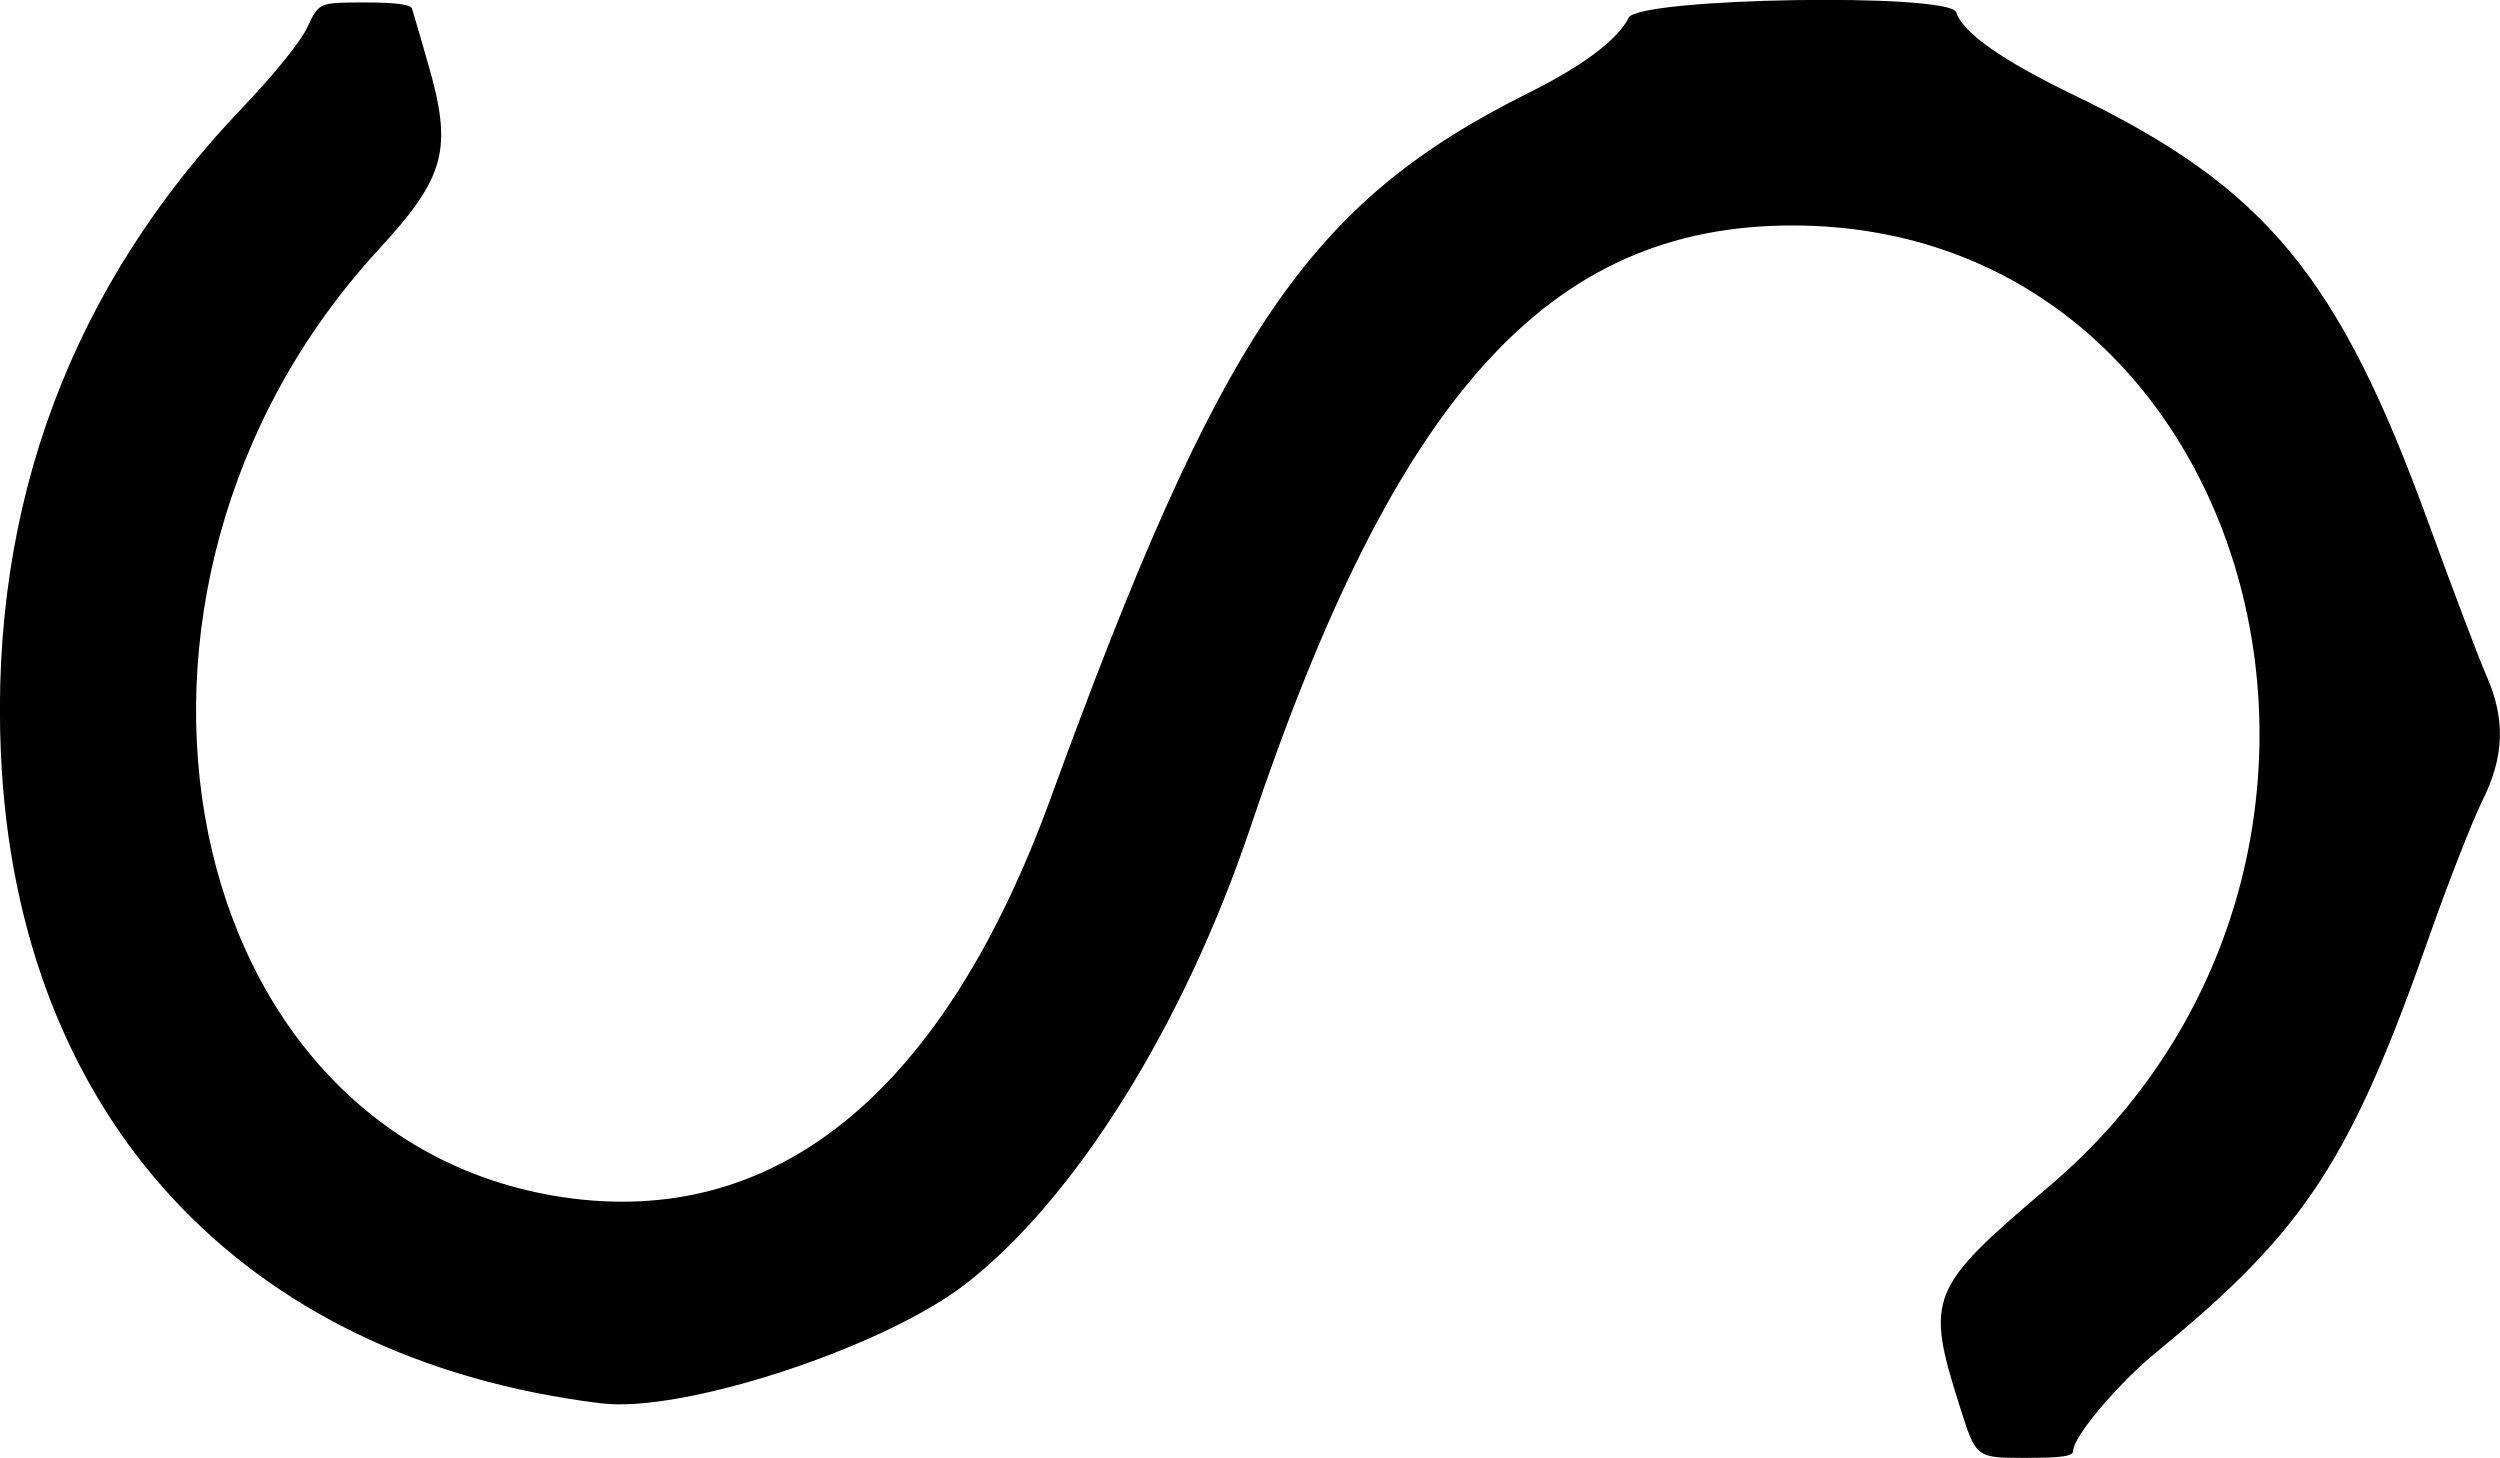
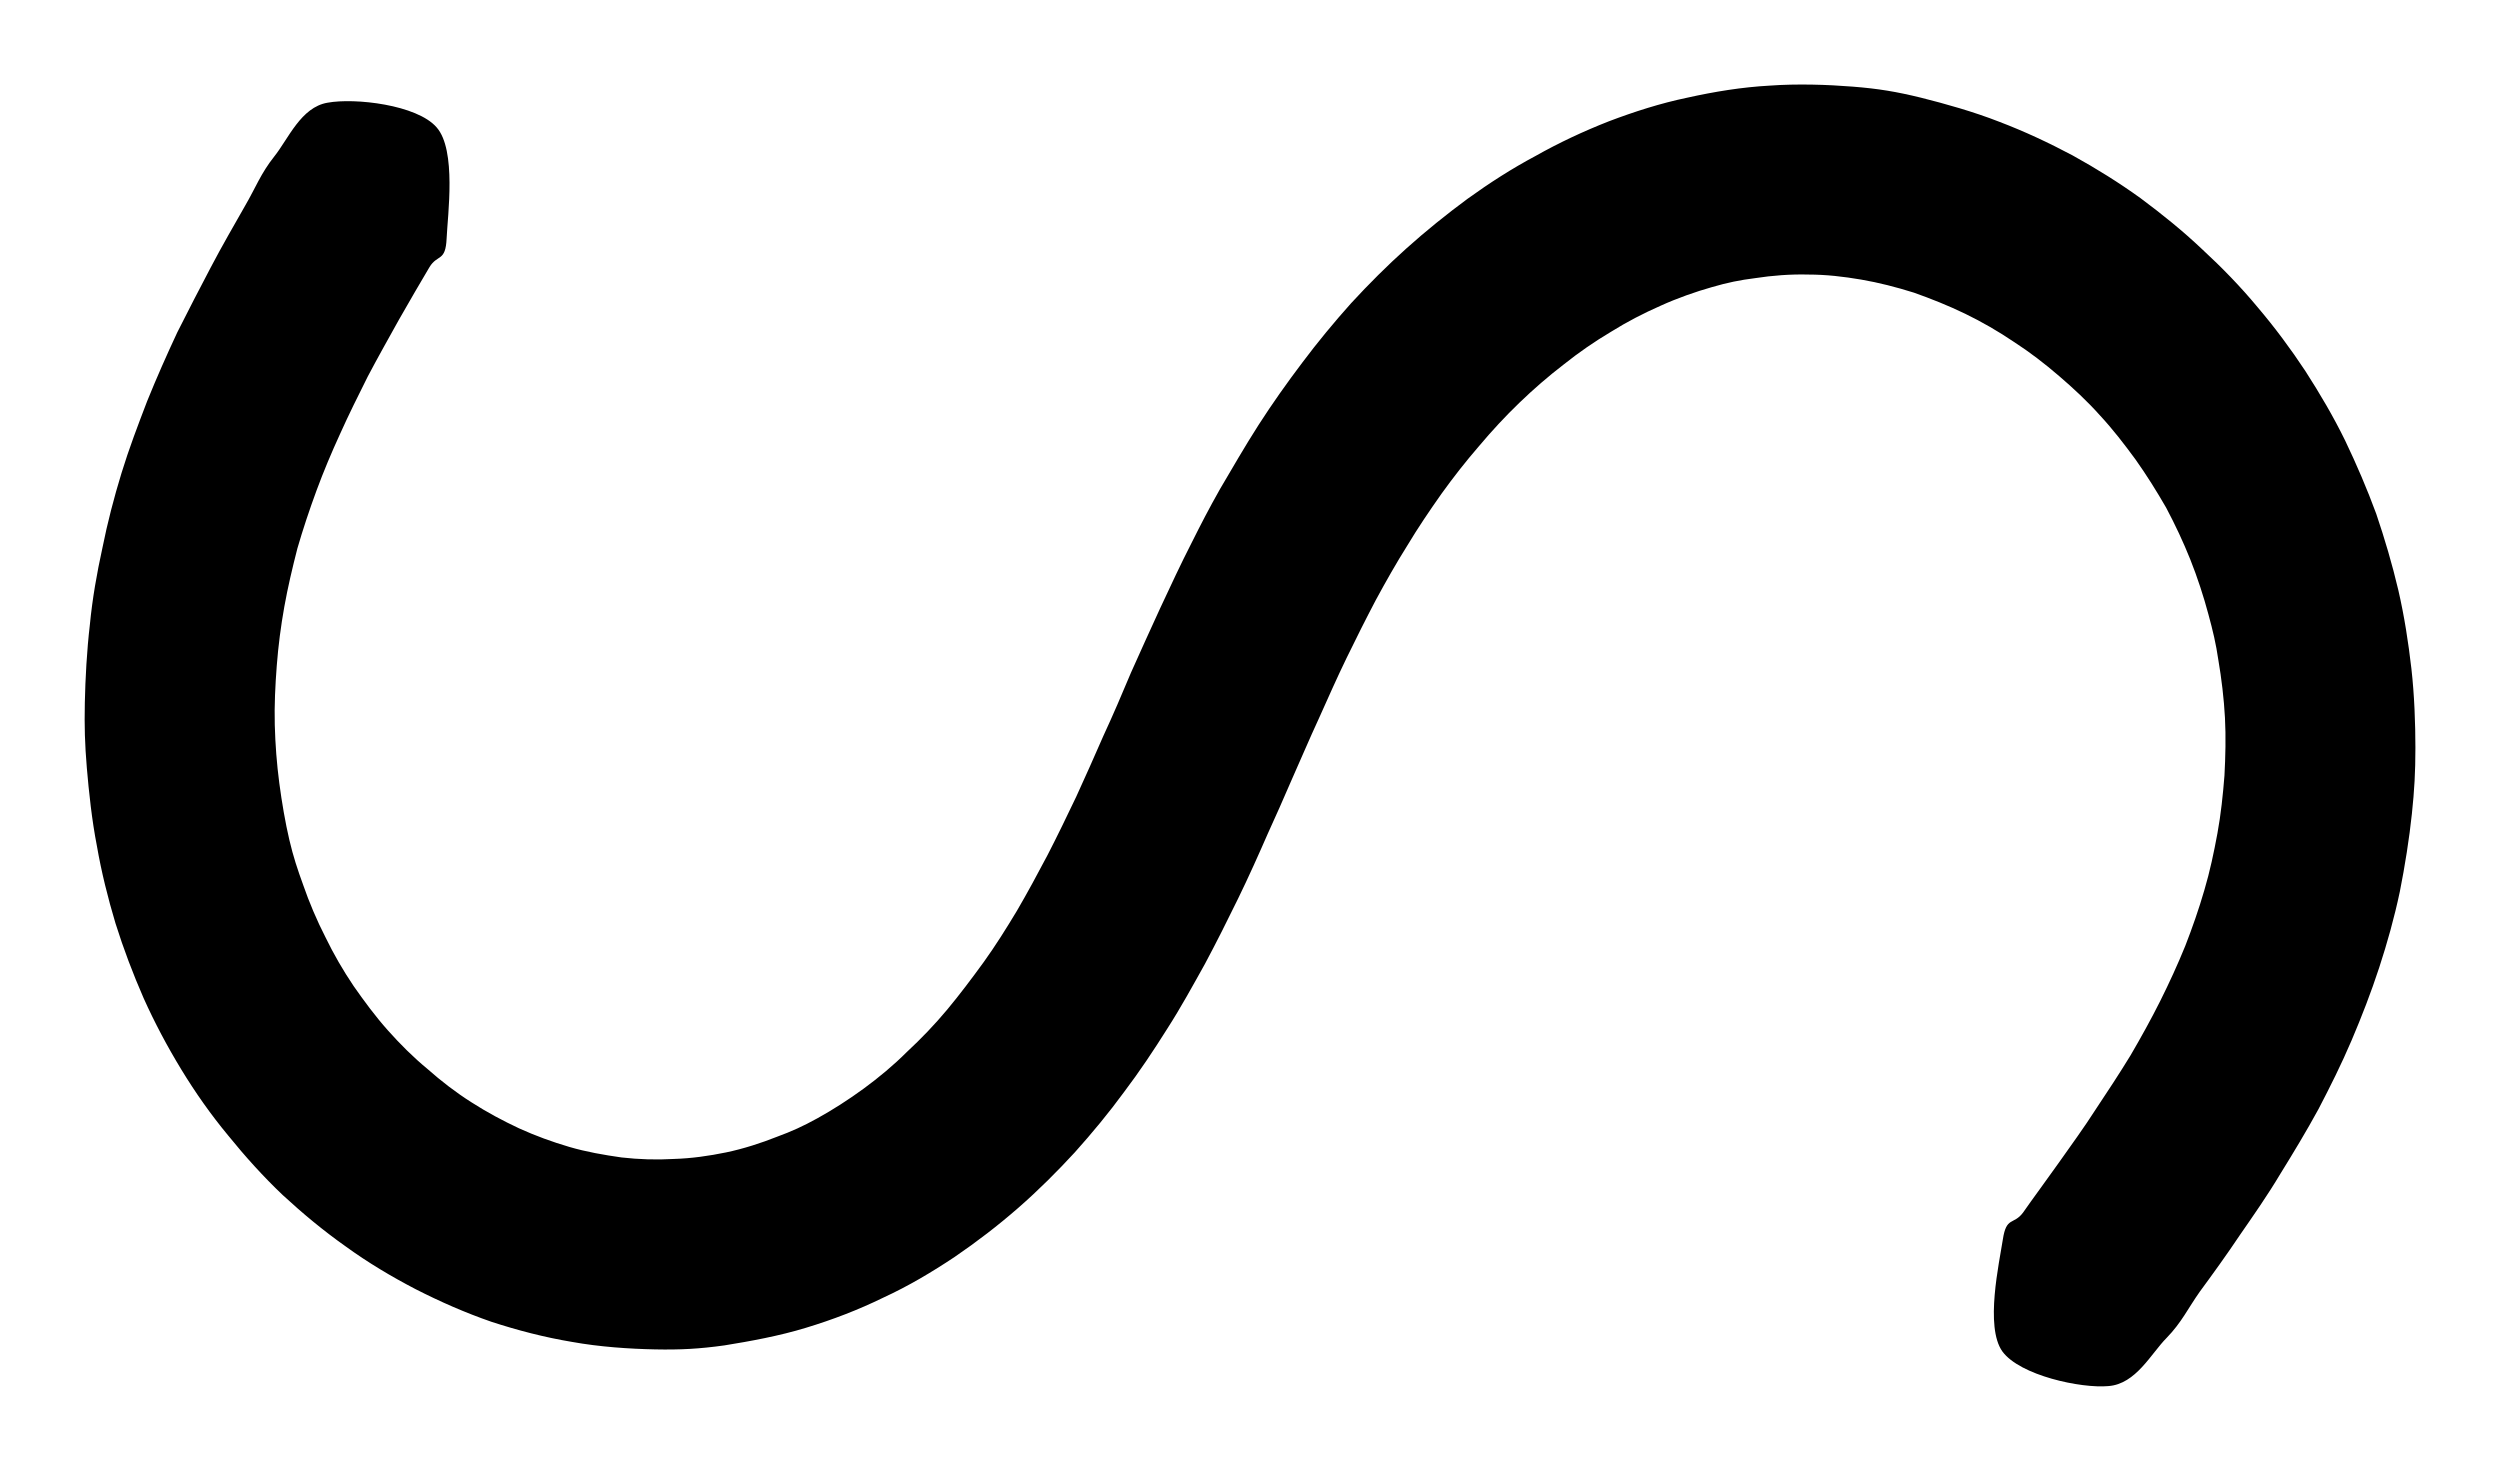
- <svg xmlns="http://www.w3.org/2000/svg" viewBox="0 0 480.973 280.475">
-   <g transform="translate(-19.12976,280.4754) scale(0.1,-0.1)" fill="#000000" stroke="none">
-     <path d="M783 2753 c-13 -28 -64 -91 -123 -153 -331 -345 -488 -765 -467 -1245 31 -697 463 -1165 1154 -1250 156 -20 541 106 700 228 212 163 423 501 551 883 278 828 573 1155 1042 1155 903 -1 1229 -1226 492 -1850 -230 -195 -237 -212 -170 -423 31 -98 31 -98 124 -98 74 0 94 3 94 14 0 27 88 131 162 191 284 233 372 367 525 804 36 102 81 216 99 253 44 87 46 160 8 245 -14 32 -64 164 -111 293 -172 473 -313 644 -680 821 -139 67 -216 121 -228 160 -12 38 -610 28 -630 -10 -22 -43 -88 -93 -195 -146 -422 -211 -591 -461 -917 -1355 -203 -558 -518 -822 -921 -771 -763 98 -980 1166 -372 1826 129 140 143 193 94 360 -14 50 -28 96 -30 103 -2 8 -30 12 -91 12 -88 0 -88 0 -110 -47z" />
+ <svg xmlns="http://www.w3.org/2000/svg" viewBox="0 0 497.516 292.762">
+   <g transform="translate(-6.218413,287.239) scale(0.1,-0.1)" fill="#000000" stroke="none">
+     <path d="M 951 2398 C 949 2351 933 2367 917 2341 C 901 2314 877 2273 856 2236 C 836 2200 814 2161 794 2123 C 775 2085 756 2047 739 2009 C 722 1972 706 1934 692 1896 C 678 1858 665 1819 654 1781 C 644 1742 635 1704 628 1665 C 621 1626 616 1587 613 1548 C 610 1509 608 1469 609 1430 C 610 1391 613 1352 618 1314 C 623 1276 630 1235 638 1201 C 646 1167 654 1143 666 1110 C 677 1078 693 1040 710 1007 C 726 974 745 941 766 910 C 787 880 809 850 834 822 C 858 795 885 768 913 745 C 940 721 970 698 1000 679 C 1031 659 1063 642 1095 627 C 1128 612 1161 600 1195 590 C 1229 580 1264 574 1299 569 C 1334 565 1369 564 1403 566 C 1438 567 1473 572 1507 579 C 1541 586 1578 598 1608 610 C 1638 621 1660 631 1689 647 C 1718 663 1751 684 1781 706 C 1811 728 1840 752 1867 779 C 1895 805 1922 833 1947 863 C 1972 893 1996 925 2020 958 C 2043 990 2065 1025 2086 1060 C 2107 1096 2127 1133 2147 1171 C 2166 1208 2185 1247 2204 1287 C 2222 1326 2240 1367 2258 1408 C 2277 1449 2295 1491 2313 1534 C 2332 1576 2351 1619 2371 1662 C 2391 1705 2413 1752 2433 1791 C 2453 1831 2468 1860 2490 1899 C 2513 1938 2540 1985 2567 2027 C 2594 2069 2623 2110 2654 2151 C 2684 2191 2717 2231 2751 2269 C 2786 2307 2823 2344 2861 2378 C 2900 2413 2941 2446 2983 2477 C 3026 2508 3071 2537 3118 2562 C 3164 2588 3213 2611 3264 2631 C 3314 2650 3367 2667 3420 2678 C 3474 2690 3529 2699 3584 2702 C 3639 2706 3699 2704 3749 2700 C 3800 2696 3836 2690 3885 2678 C 3933 2666 3990 2650 4041 2630 C 4091 2611 4140 2588 4187 2563 C 4234 2537 4279 2509 4322 2478 C 4365 2446 4406 2413 4445 2376 C 4484 2340 4521 2302 4555 2261 C 4589 2221 4621 2178 4650 2134 C 4679 2089 4706 2043 4729 1996 C 4752 1948 4773 1899 4791 1850 C 4808 1800 4823 1749 4835 1698 C 4847 1646 4855 1594 4861 1542 C 4867 1489 4869 1432 4869 1384 C 4869 1336 4867 1300 4862 1253 C 4857 1205 4848 1148 4838 1098 C 4827 1046 4813 996 4797 947 C 4781 898 4762 849 4742 802 C 4722 755 4699 709 4676 665 C 4652 621 4626 578 4600 536 C 4575 494 4547 454 4520 415 C 4494 376 4465 336 4440 302 C 4416 268 4404 241 4374 210 C 4343 179 4313 118 4258 114 C 4204 109 4082 135 4047 183 C 4012 232 4041 360 4048 406 C 4055 452 4069 434 4088 459 C 4106 485 4135 524 4159 558 C 4183 592 4210 629 4233 665 C 4257 701 4280 736 4302 772 C 4323 808 4343 844 4361 880 C 4379 916 4396 953 4411 990 C 4425 1026 4438 1063 4449 1101 C 4460 1138 4468 1176 4475 1214 C 4482 1252 4486 1291 4489 1329 C 4491 1367 4492 1406 4490 1444 C 4488 1482 4483 1523 4477 1558 C 4472 1592 4466 1617 4457 1650 C 4448 1684 4435 1724 4421 1759 C 4407 1794 4391 1828 4373 1862 C 4354 1895 4334 1927 4312 1958 C 4290 1988 4267 2018 4241 2046 C 4216 2074 4188 2100 4160 2124 C 4131 2149 4101 2172 4070 2192 C 4039 2213 4006 2232 3973 2248 C 3940 2264 3905 2278 3871 2290 C 3836 2301 3801 2310 3766 2316 C 3731 2322 3696 2326 3661 2326 C 3626 2327 3588 2324 3556 2319 C 3524 2315 3500 2310 3469 2301 C 3437 2292 3400 2279 3367 2264 C 3333 2249 3300 2232 3268 2212 C 3236 2193 3204 2171 3174 2147 C 3144 2124 3114 2098 3086 2071 C 3058 2044 3031 2015 3005 1984 C 2979 1954 2954 1922 2931 1890 C 2907 1856 2884 1822 2863 1787 C 2841 1752 2820 1715 2800 1678 C 2780 1640 2761 1602 2742 1563 C 2723 1524 2705 1483 2687 1443 C 2668 1402 2649 1357 2632 1319 C 2615 1280 2603 1252 2585 1213 C 2568 1174 2547 1127 2526 1084 C 2505 1041 2483 997 2460 954 C 2436 911 2412 867 2385 825 C 2358 782 2330 740 2299 699 C 2269 658 2236 618 2201 579 C 2166 541 2129 504 2089 469 C 2049 434 2006 401 1962 371 C 1917 341 1870 313 1820 290 C 1771 266 1719 246 1666 230 C 1614 214 1554 203 1504 195 C 1454 188 1416 186 1366 187 C 1315 188 1255 192 1200 202 C 1146 211 1092 225 1040 242 C 988 260 938 282 889 307 C 841 332 794 360 750 392 C 706 423 664 458 625 494 C 586 531 550 571 516 613 C 482 654 451 698 423 744 C 395 790 370 837 348 886 C 327 934 308 984 292 1035 C 277 1085 264 1137 255 1189 C 245 1240 239 1297 235 1344 C 231 1392 230 1427 231 1474 C 232 1522 235 1578 241 1629 C 246 1681 255 1732 266 1782 C 276 1832 289 1882 304 1931 C 319 1980 337 2027 355 2074 C 374 2121 394 2166 415 2211 C 437 2255 460 2299 482 2341 C 504 2383 529 2426 550 2463 C 571 2499 581 2527 608 2561 C 636 2596 661 2659 714 2668 C 768 2678 892 2664 931 2619 C 971 2574 953 2444 951 2398 Z" />
  </g>
</svg>
